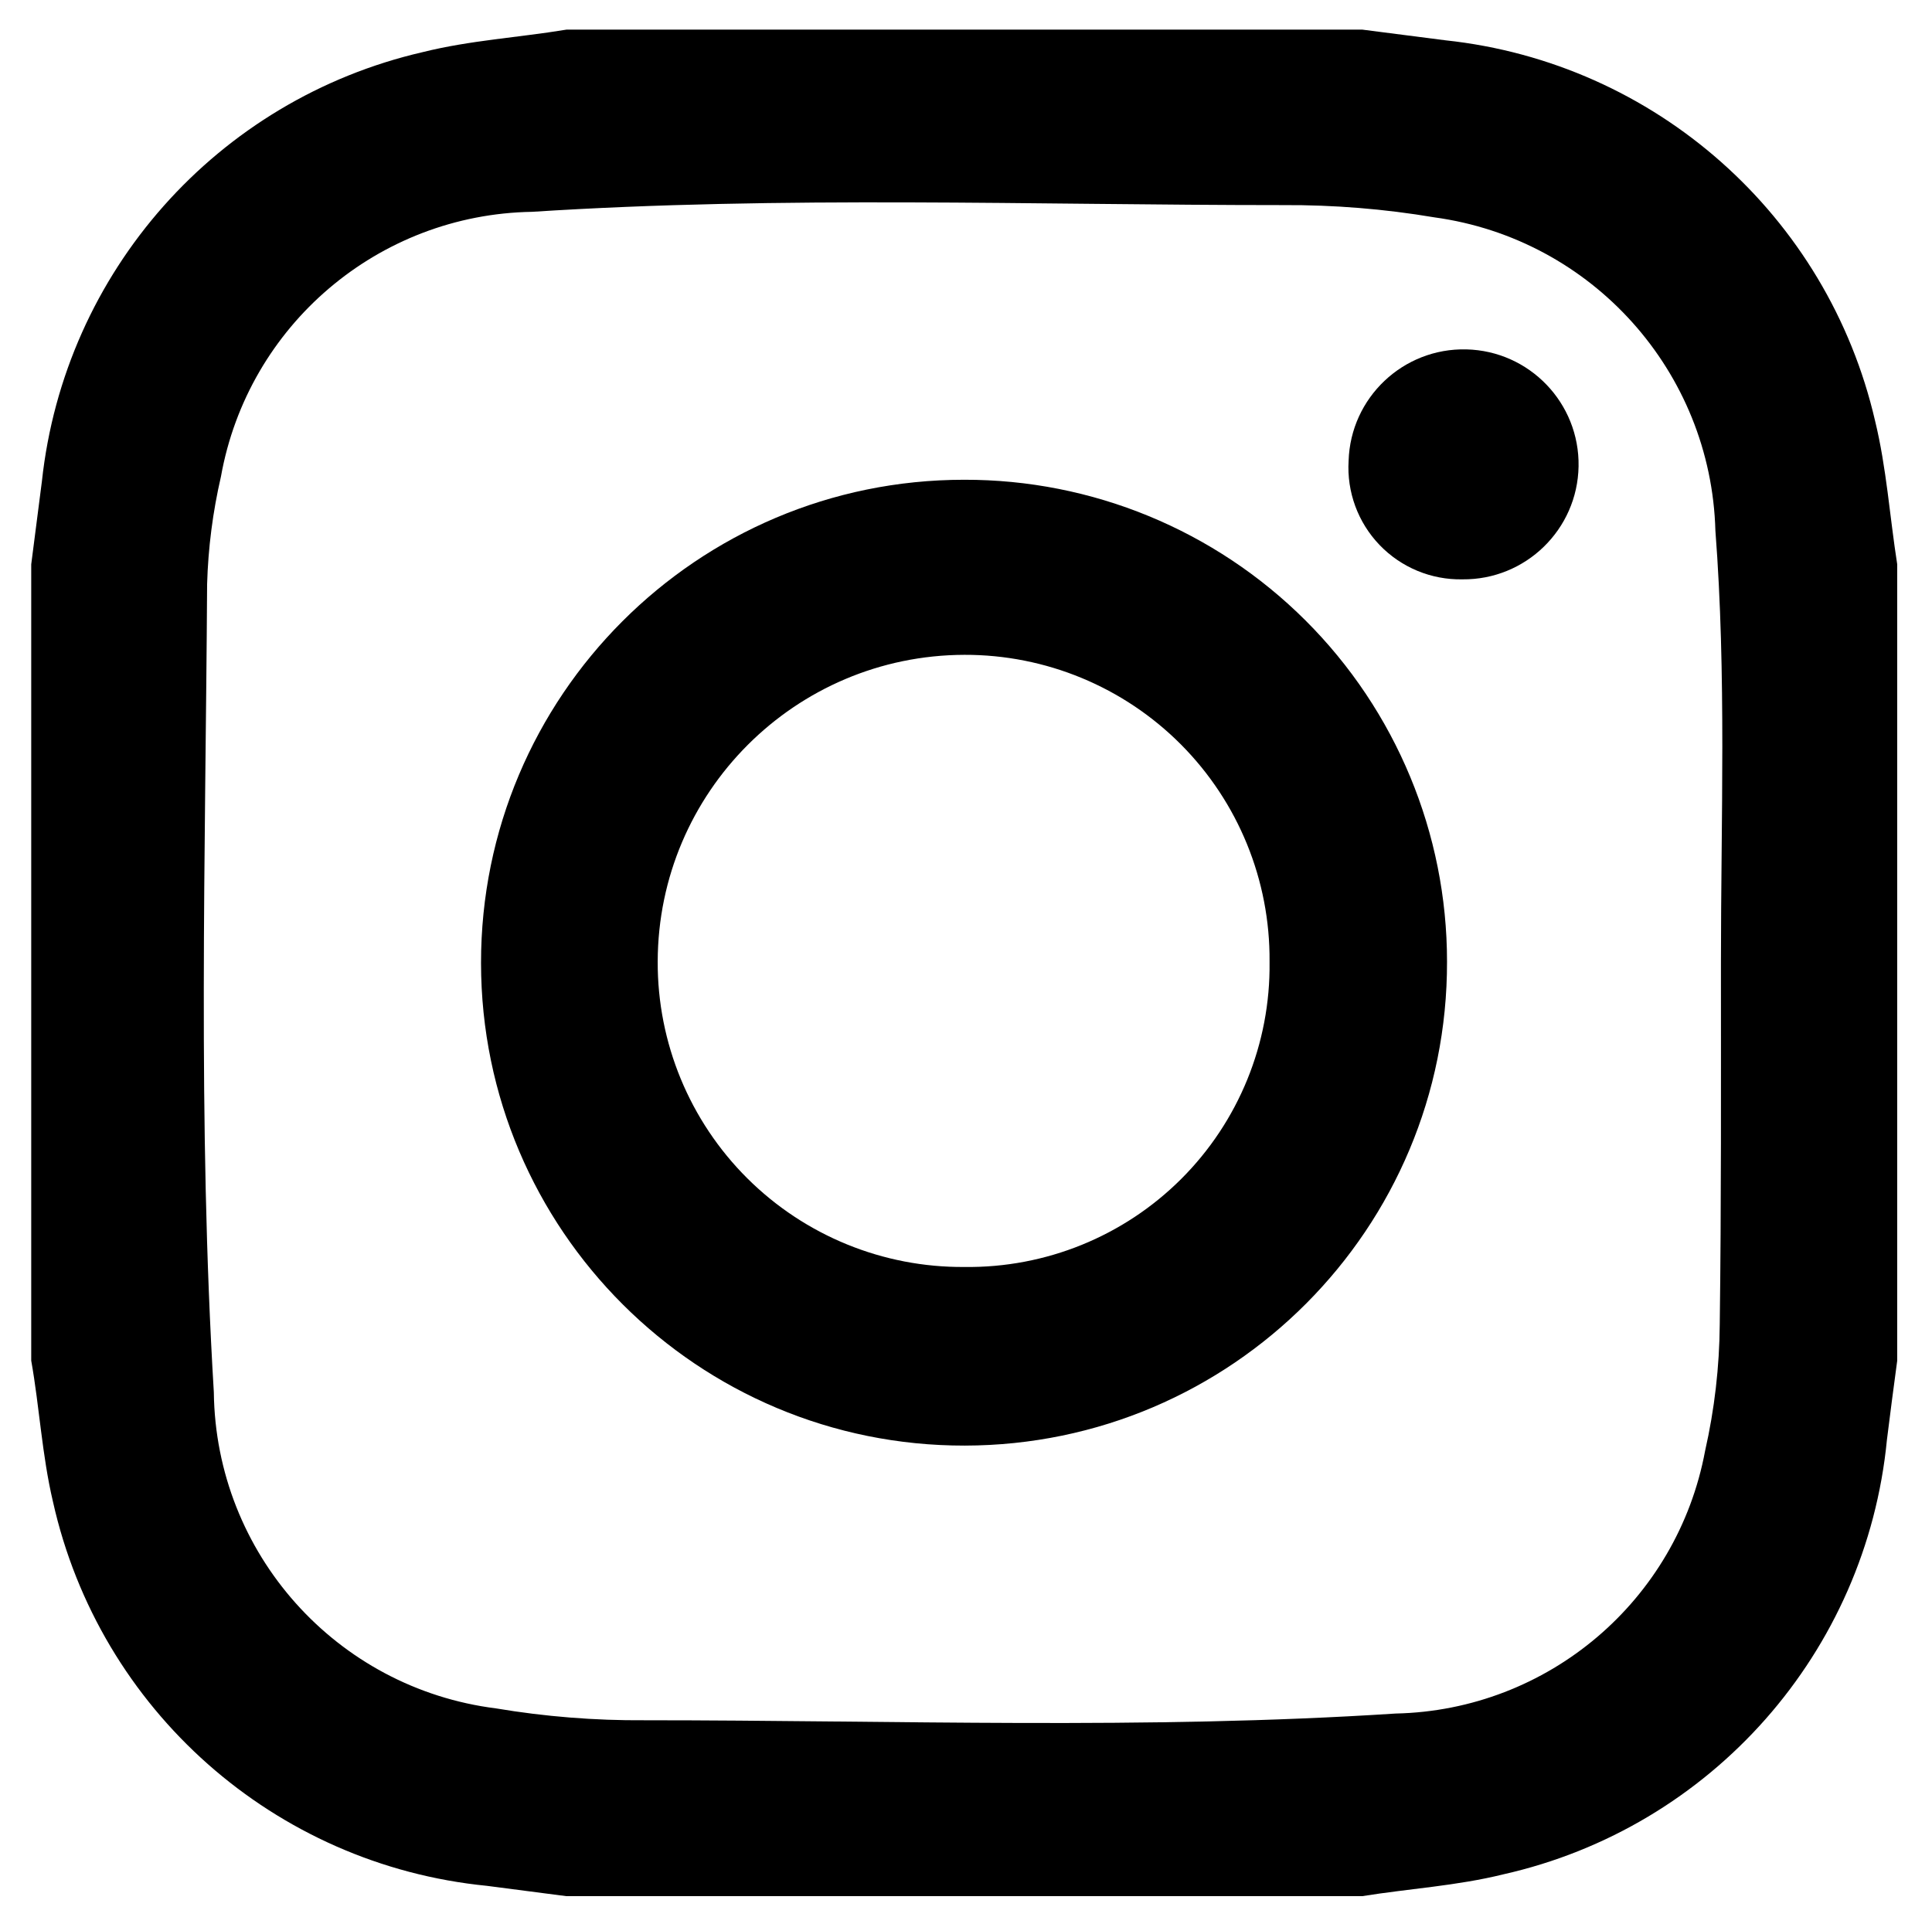
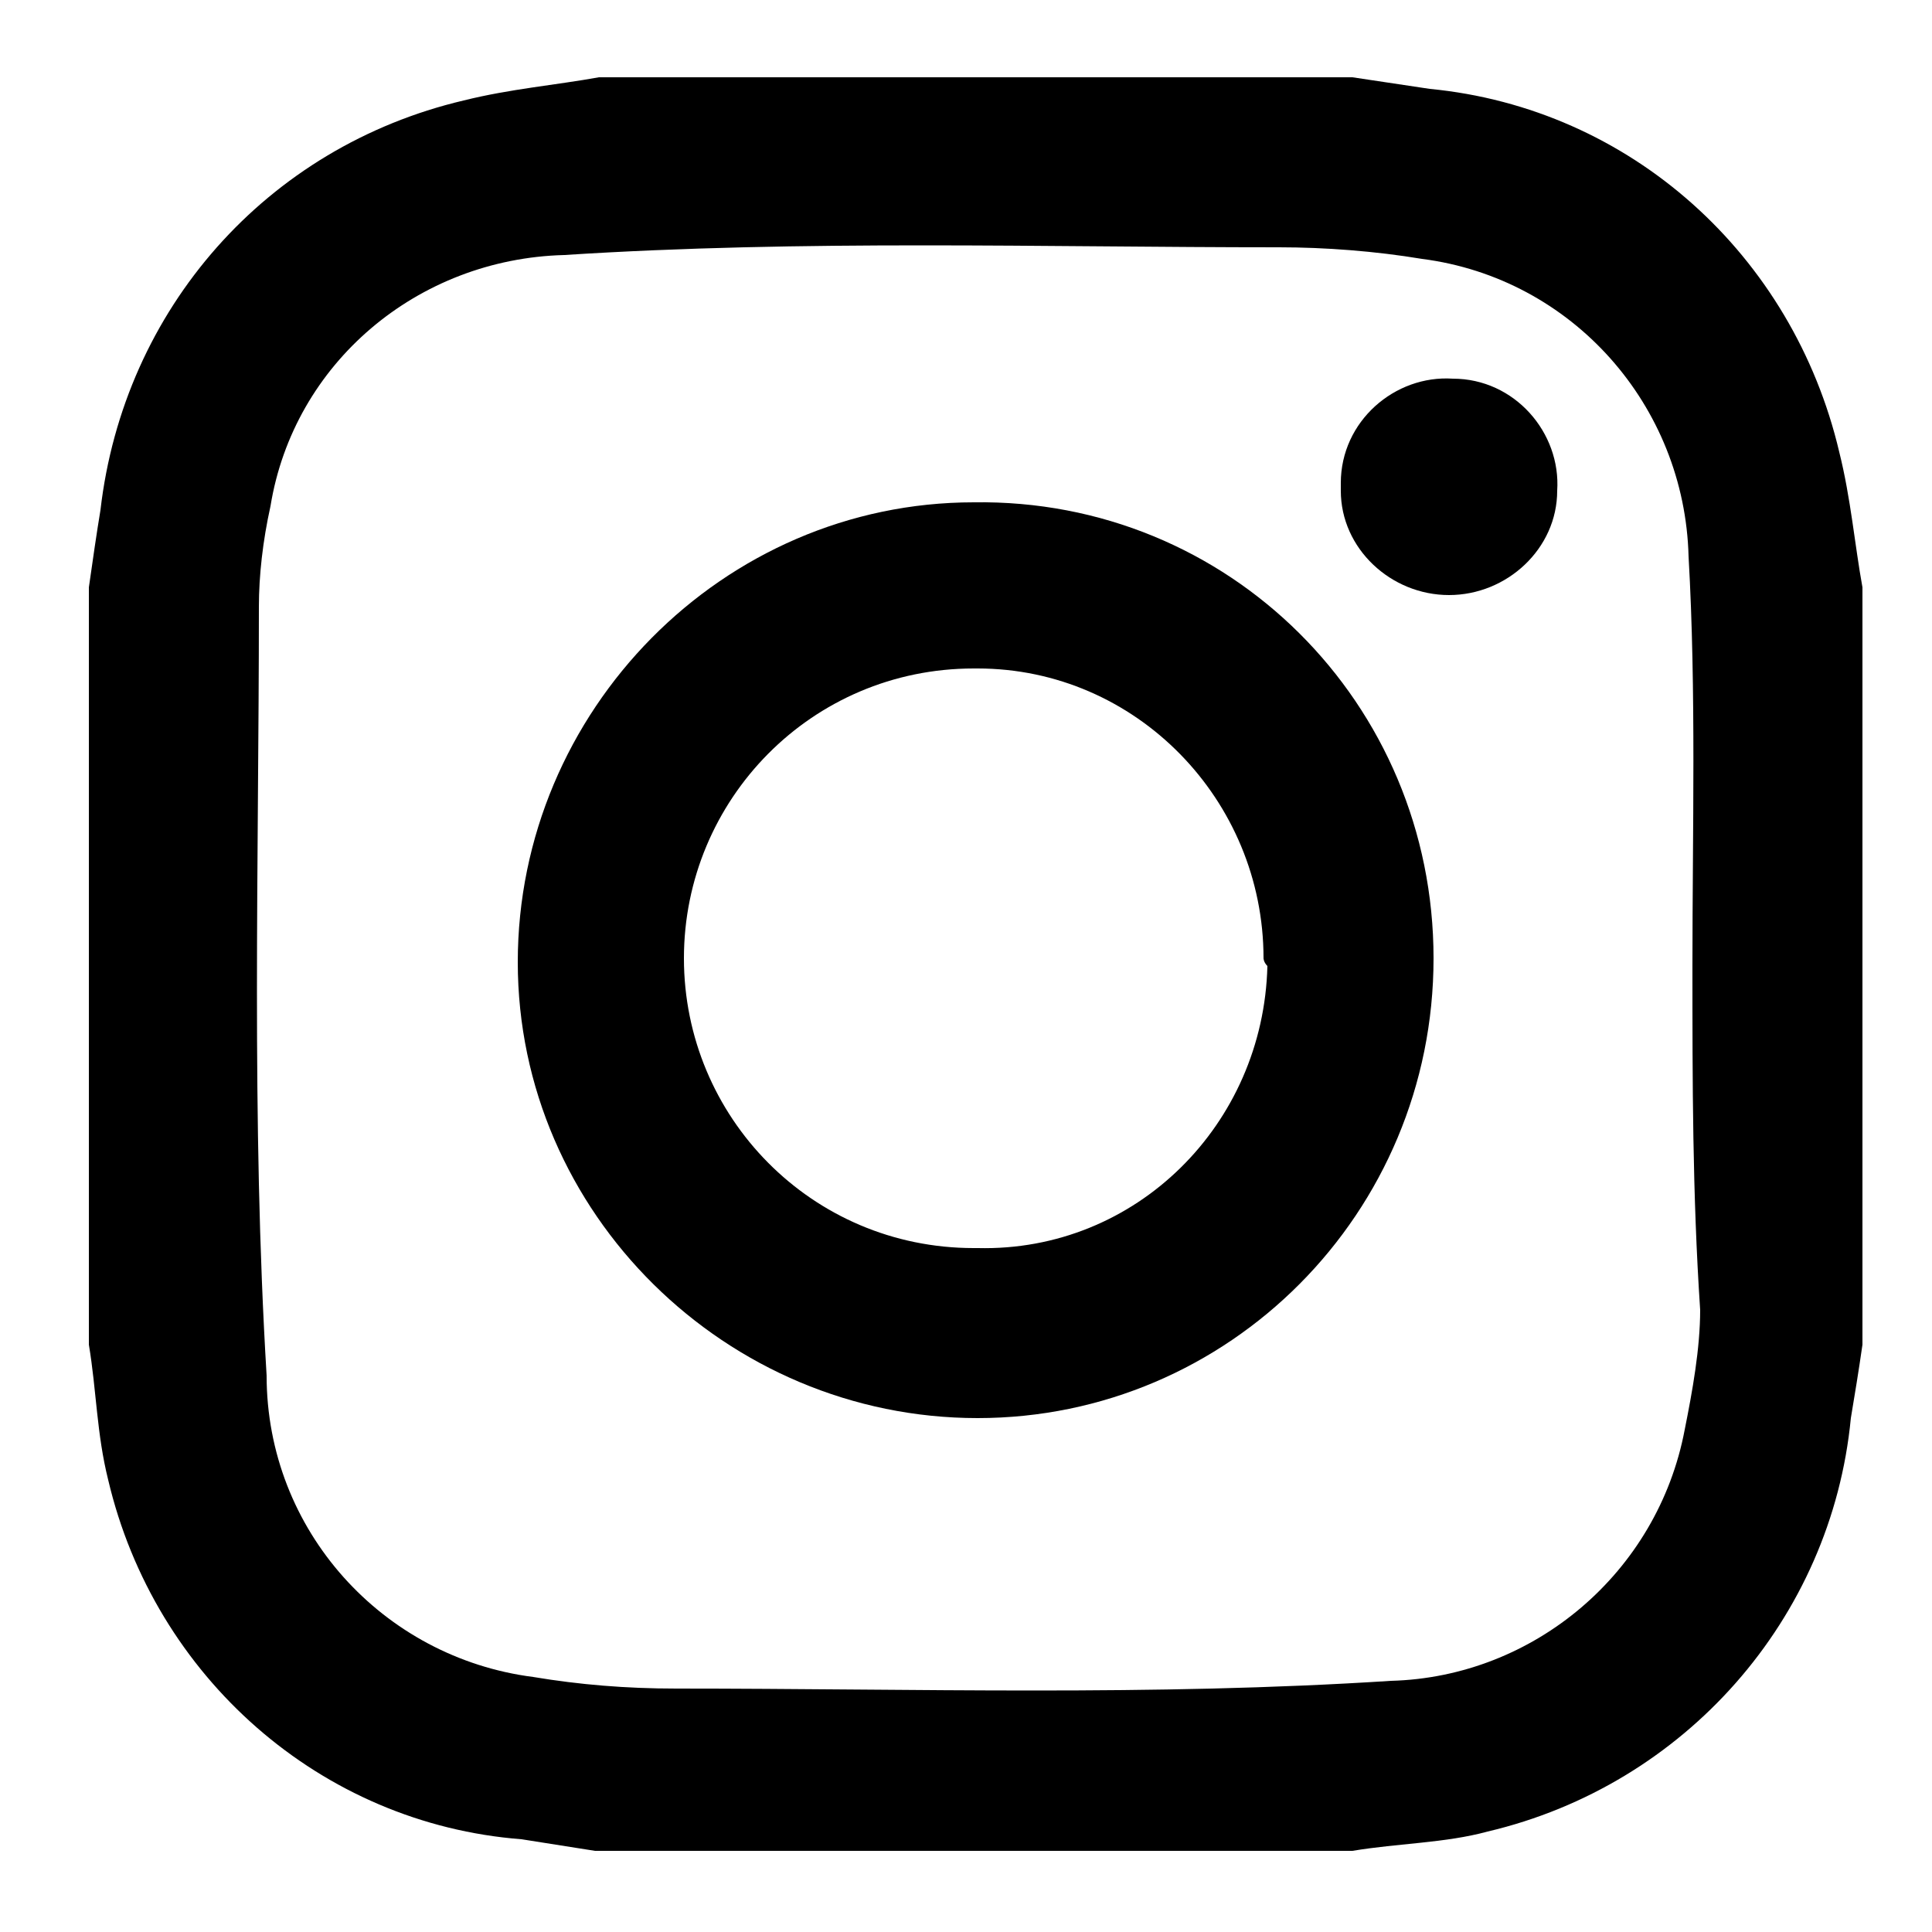
- <svg xmlns="http://www.w3.org/2000/svg" id="Layer_1" data-name="Layer 1" viewBox="0 0 48.88 48.5">
-   <path d="M48,14.28V34.43c-.09.67-.18,1.35-.26,2a12.51,12.51,0,0,1-9.71,11c-1.17.29-2.38.36-3.56.55H14.32l-2-.26A12.51,12.51,0,0,1,1.34,38C1.06,36.81,1,35.61.79,34.43V14.28c.09-.7.18-1.4.27-2.1A12.52,12.52,0,0,1,10.69,1.32c1.2-.3,2.43-.37,3.64-.57H34.47l2.1.27a12.52,12.52,0,0,1,10.87,9.63C47.73,11.84,47.81,13.07,48,14.28ZM43.54,24.36c0-3.64.14-7.29-.14-10.93a8.23,8.23,0,0,0-7.11-7.93,22.26,22.26,0,0,0-3.83-.31c-6.32,0-12.64-.24-19,.17a8.13,8.13,0,0,0-7.87,6.7,13.82,13.82,0,0,0-.35,2.72C5.2,21.6,5,28.42,5.41,35.23a8.16,8.16,0,0,0,7.14,8,21.75,21.75,0,0,0,3.76.3c6.34,0,12.69.24,19-.17a8.14,8.14,0,0,0,7.83-6.65,15,15,0,0,0,.37-3.2C43.55,30.45,43.54,27.4,43.54,24.36Z" />
-   <path d="M36.61,24.33A12.22,12.22,0,1,1,24.39,12.14,12.19,12.19,0,0,1,36.61,24.33Zm-4.49,0a7.7,7.7,0,0,0-7.72-7.76,7.78,7.78,0,0,0-7.76,7.76,7.7,7.7,0,0,0,7.76,7.73A7.62,7.62,0,0,0,32.12,24.35Z" />
-   <path d="M37,14.66a2.83,2.83,0,0,1-2.88-3,2.91,2.91,0,1,1,2.88,3Z" />
+ <svg xmlns="http://www.w3.org/2000/svg" version="1.1" id="Layer_1" x="0px" y="0px" viewBox="0 0 50 50" style="enable-background:new 0 0 50 50;" xml:space="preserve">
+   <path d="M48.2,15.2v19.6c-0.1,0.7-0.2,1.3-0.3,1.9c-0.5,5.2-4.3,9.5-9.4,10.7c-1.1,0.3-2.3,0.3-3.5,0.5H15.4l-1.9-0.3  C8.3,47.2,4,43.4,2.8,38.3c-0.3-1.2-0.3-2.3-0.5-3.5V15.2c0.1-0.7,0.2-1.4,0.3-2c0.6-5.2,4.3-9.4,9.4-10.6c1.2-0.3,2.4-0.4,3.5-0.6  H35l2,0.3c5.2,0.5,9.4,4.3,10.6,9.4C47.9,12.9,48,14.1,48.2,15.2z M43.8,25c0-3.5,0.1-7.1-0.1-10.6c-0.1-3.9-3-7.2-6.9-7.7  c-1.2-0.2-2.5-0.3-3.7-0.3c-6.1,0-12.3-0.2-18.5,0.2c-3.8,0.1-7,2.8-7.6,6.5c-0.2,0.9-0.3,1.8-0.3,2.6c0,6.6-0.2,13.3,0.2,19.9  c0,4,3,7.3,6.9,7.8c1.2,0.2,2.4,0.3,3.7,0.3c6.2,0,12.3,0.2,18.5-0.2c3.7-0.1,6.9-2.8,7.6-6.5c0.2-1,0.4-2.1,0.4-3.1  C43.8,30.9,43.8,28,43.8,25z" />
+   <path d="M37.1,24.8c0,6.6-5.3,11.9-11.8,11.9s-11.9-5.3-11.9-11.8s5.3-11.9,11.8-11.9c0,0,0,0,0,0C31.8,12.9,37.1,18.2,37.1,24.8  C37.1,24.7,37.1,24.7,37.1,24.8z M32.7,24.8c0-4.1-3.3-7.5-7.4-7.5c0,0-0.1,0-0.1,0c-4.2,0-7.5,3.4-7.5,7.5c0,4.1,3.3,7.5,7.5,7.5  c0,0,0.1,0,0.1,0c4.1,0.1,7.4-3.2,7.5-7.3C32.7,24.9,32.7,24.8,32.7,24.8L32.7,24.8z" />
+   <path d="M37.5,15.4c-1.5,0-2.8-1.2-2.8-2.7c0-0.1,0-0.1,0-0.2c0-1.6,1.4-2.8,2.9-2.7c1.6,0,2.8,1.4,2.7,2.9  C40.3,14.2,39,15.4,37.5,15.4z" />
</svg>
